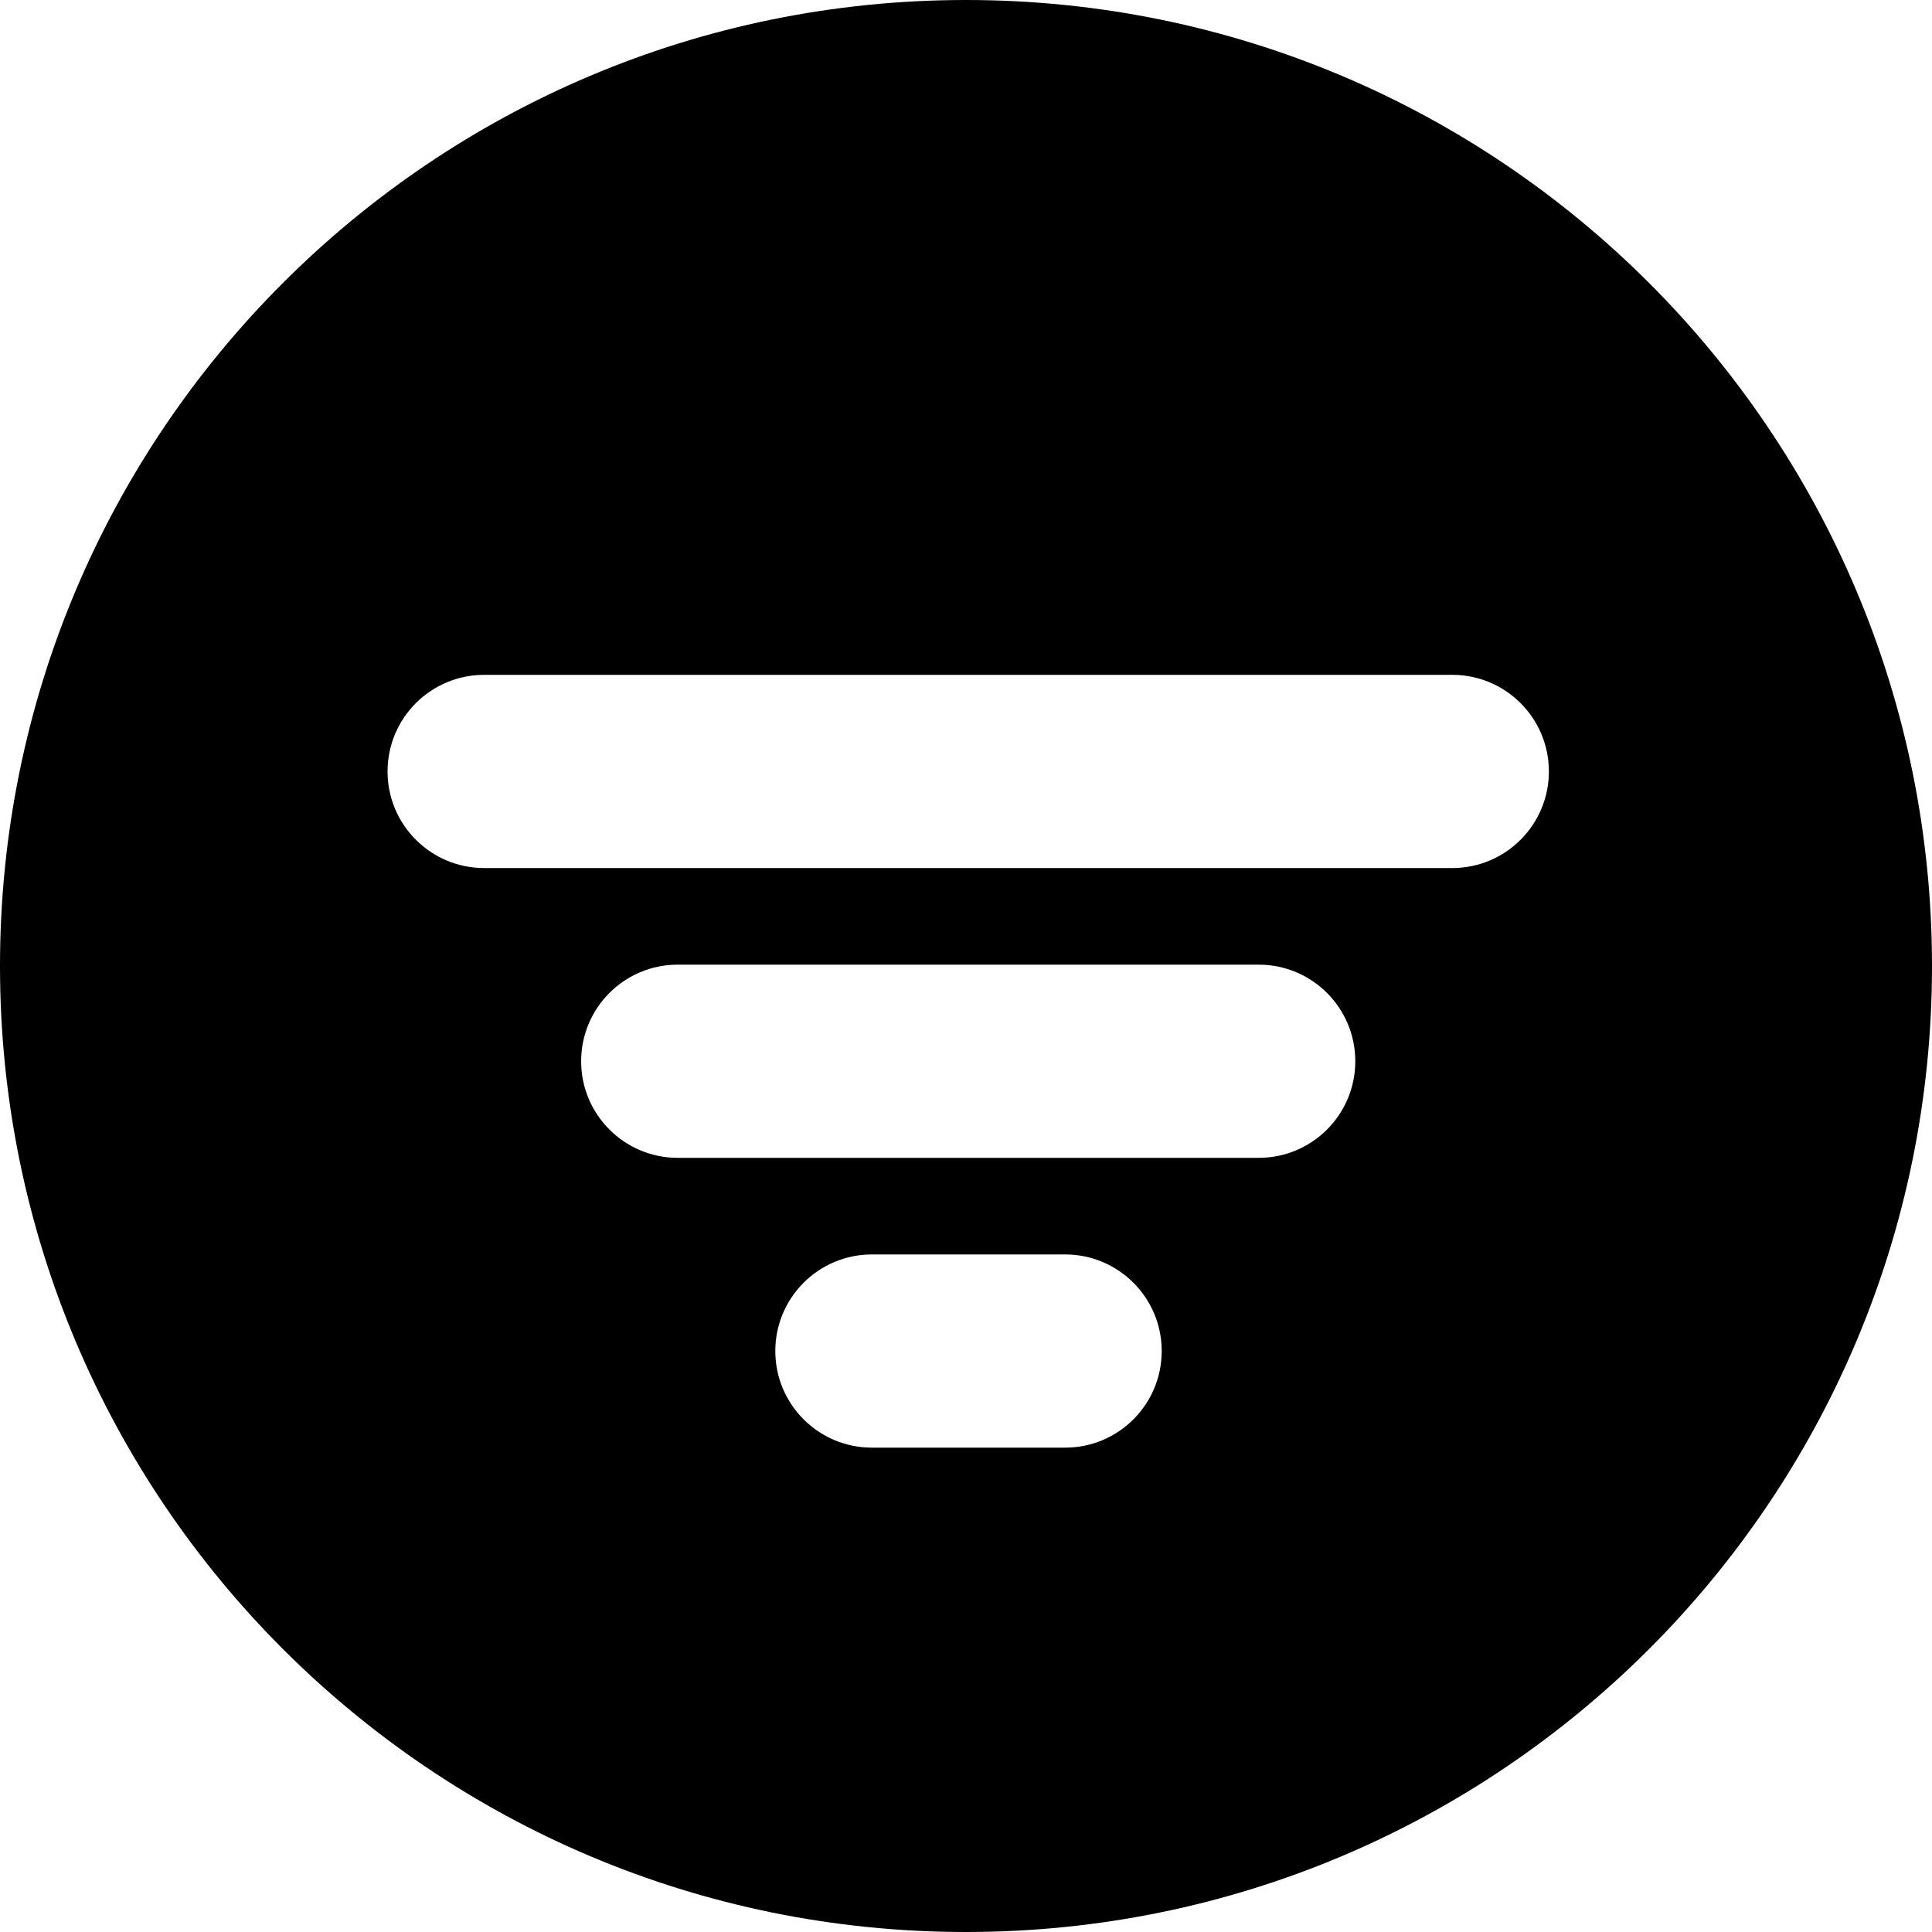
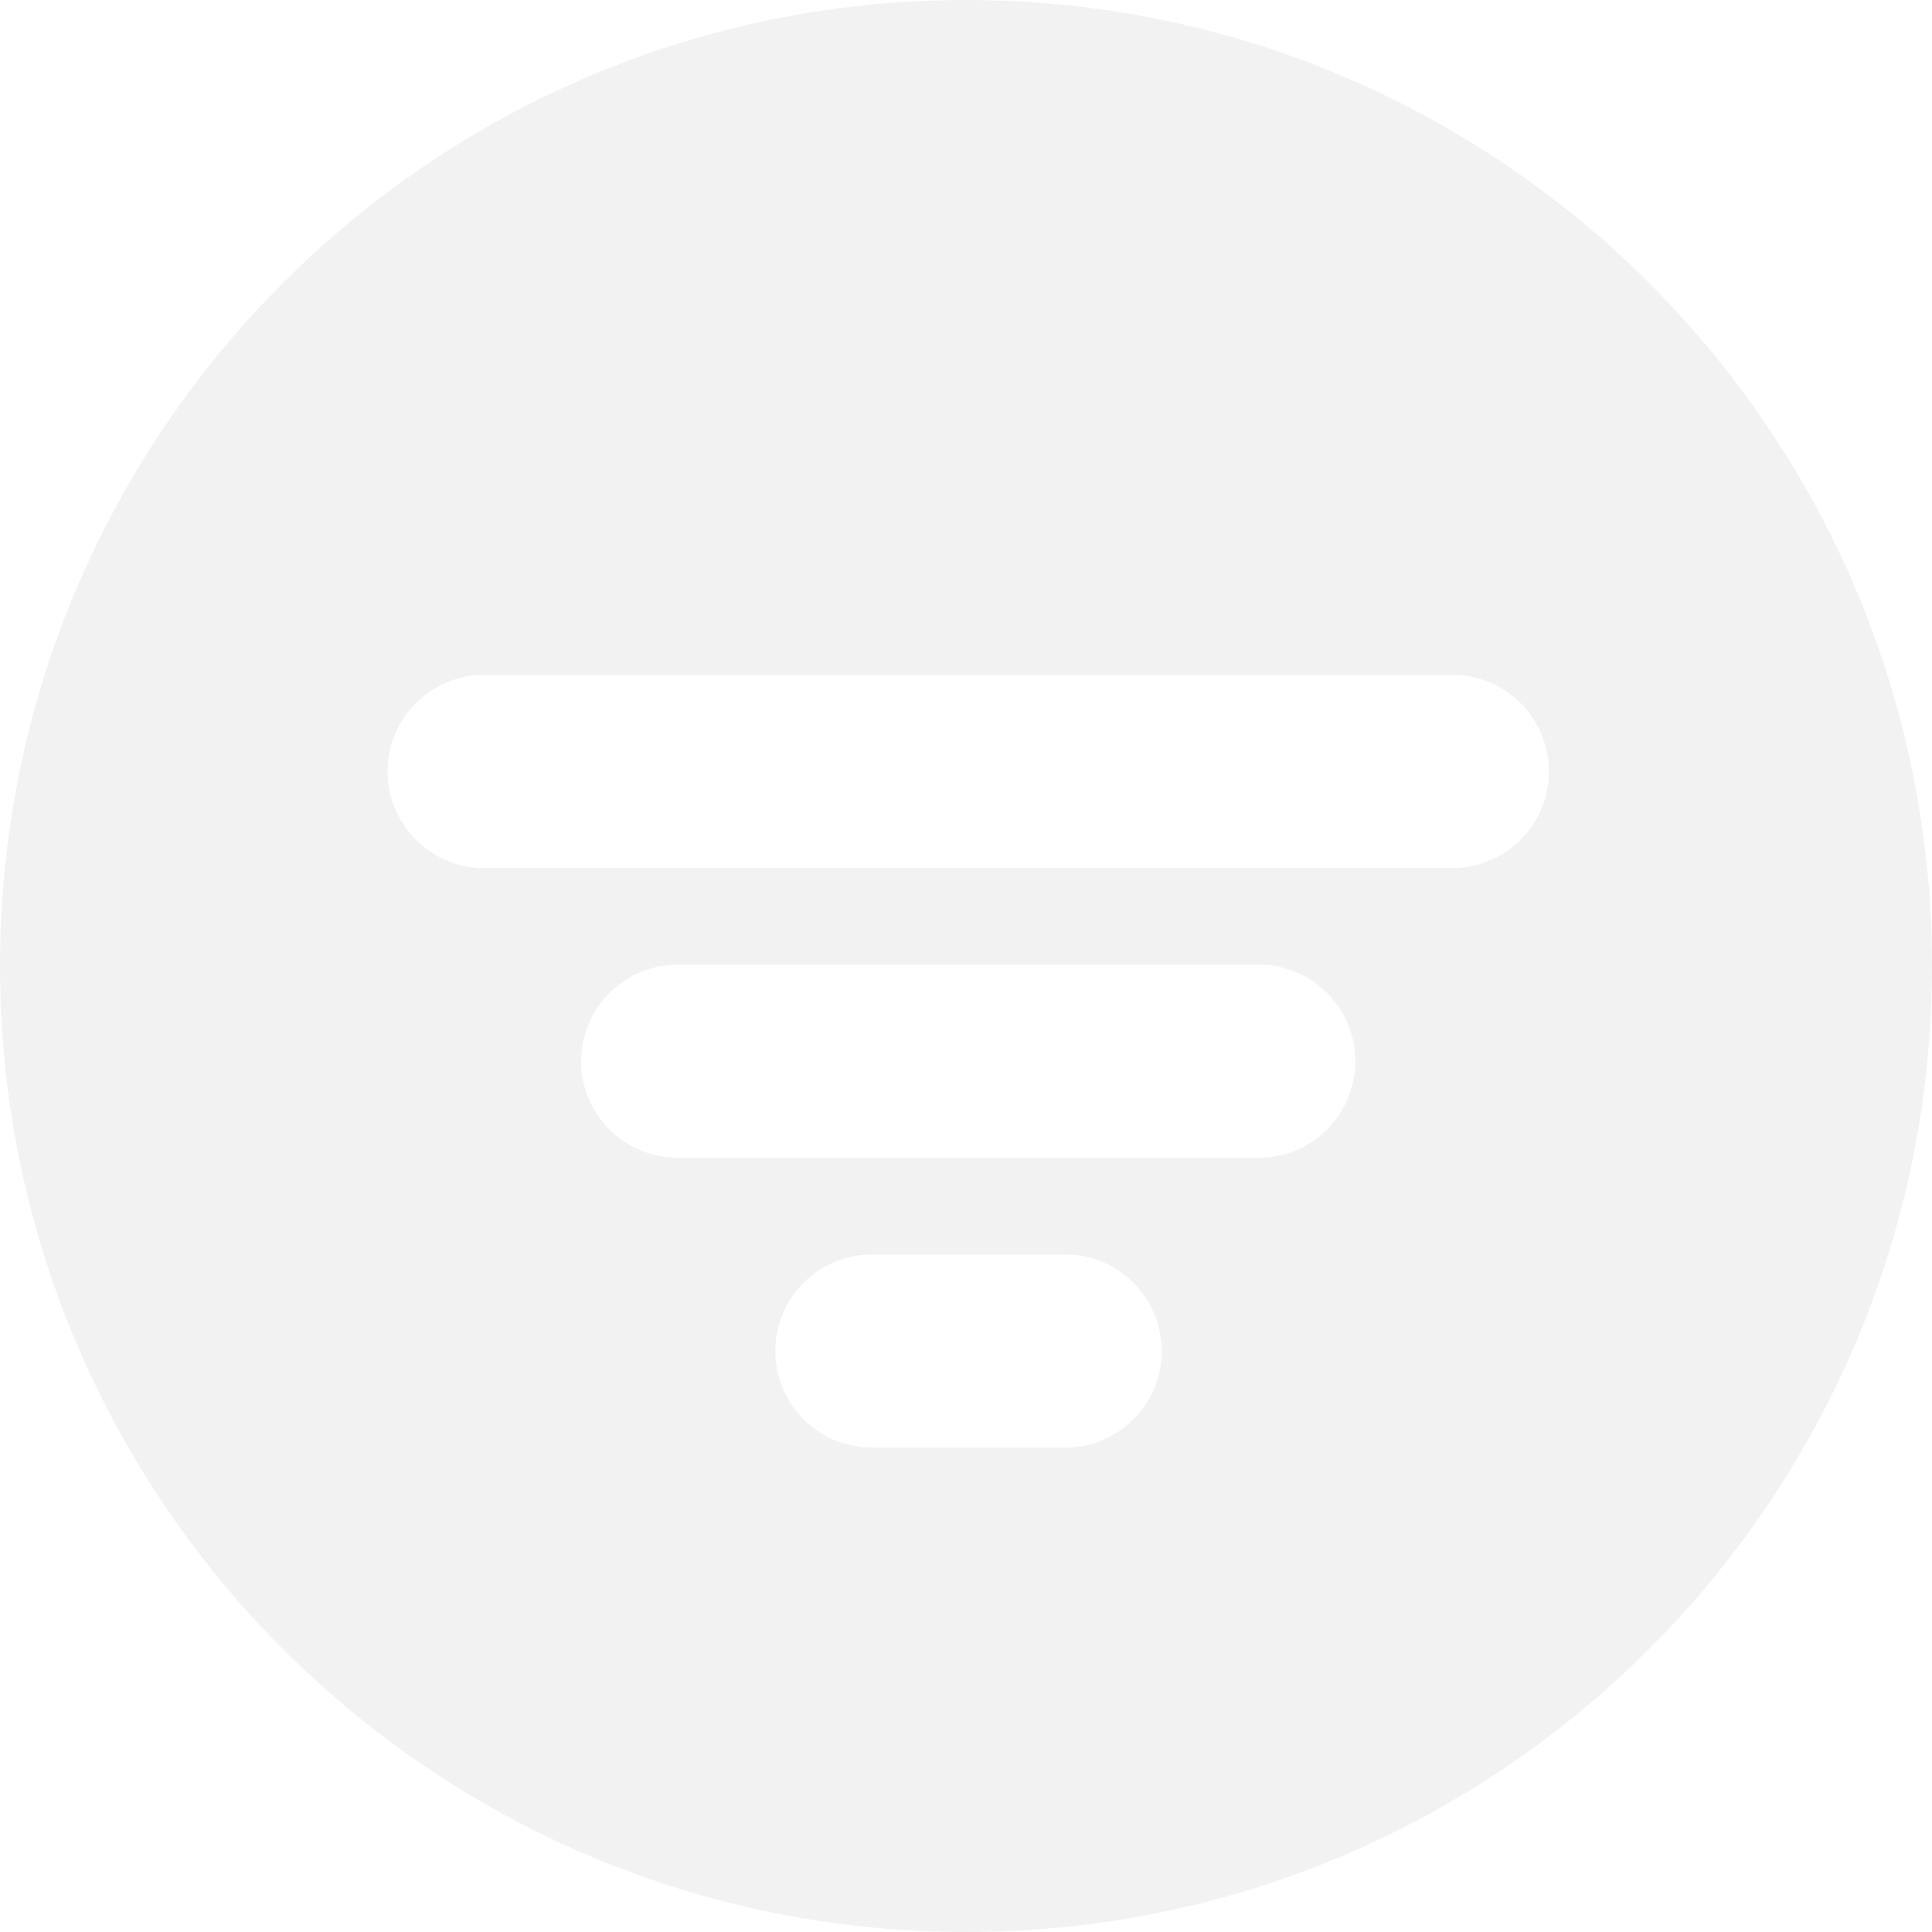
- <svg xmlns="http://www.w3.org/2000/svg" id="Layer_1" data-name="Layer 1" viewBox="0 0 100 100">
+ <svg xmlns="http://www.w3.org/2000/svg" fill="#f2f2f2" id="Layer_1" data-name="Layer 1" viewBox="0 0 100 100">
  <path d="M50,0a50,50,0,1,0,50,50A50,50,0,0,0,50,0ZM60.13,69.93a5,5,0,0,1-5,5h-10a5,5,0,0,1-5-5h0a5,5,0,0,1,5-5h10a5,5,0,0,1,5,5Zm5-10H35.08a5,5,0,0,1,0-10H65.15a5,5,0,0,1,0,10Zm10-15H25.06a5,5,0,1,1,0-10H75.17a5,5,0,0,1,0,10Z" />
</svg>
